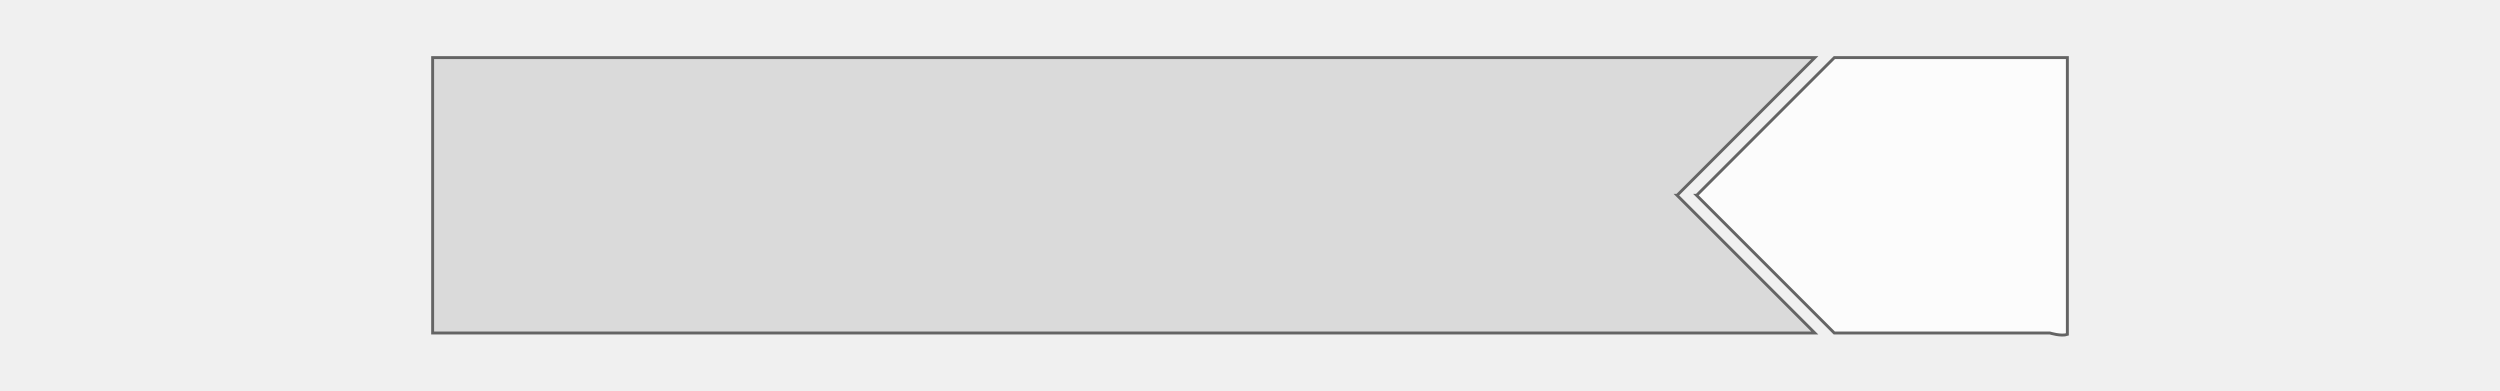
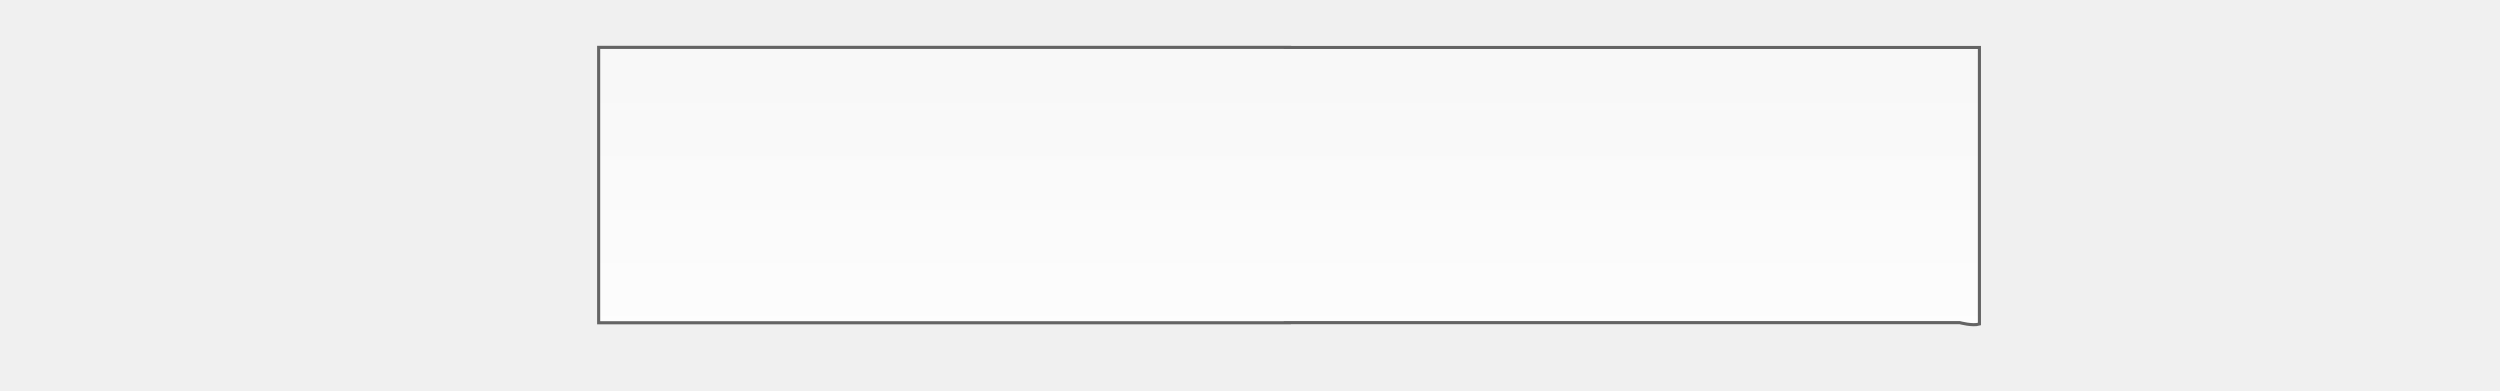
- <svg xmlns="http://www.w3.org/2000/svg" width="512" height="80" viewBox="0 0 512 80" id="svg4370" version="1.1">
-   <defs id="defs4372" />
+ <svg xmlns="http://www.w3.org/2000/svg" xmlns:xlink="http://www.w3.org/1999/xlink" width="512" height="80" viewBox="0 0 512 80" id="svg4370" version="1.1">
+   <defs id="defs4372">
+     <linearGradient id="linearGradient5335">
+       <stop style="stop-color:#ffffff;stop-opacity:0.845" offset="0" id="stop5337" />
+       <stop style="stop-color:#ffffff;stop-opacity:0.494" offset="1" id="stop5339" />
+     </linearGradient>
+     <linearGradient xlink:href="#linearGradient5335" id="linearGradient5341" x1="251.513" y1="66.698" x2="251.513" y2="9.114" gradientUnits="userSpaceOnUse" />
+   </defs>
  <g id="layer1" transform="translate(0,-972.3622)" style="display:inline">
-     <path style="color:#000000;clip-rule:nonzero;display:inline;overflow:visible;visibility:visible;opacity:1;isolation:auto;mix-blend-mode:normal;color-interpolation:sRGB;color-interpolation-filters:linearRGB;solid-color:#000000;solid-opacity:1;fill:#d3d3d3;fill-opacity:0.744;fill-rule:evenodd;stroke:#646464;stroke-width:0.6;stroke-linecap:butt;stroke-linejoin:miter;stroke-miterlimit:4;stroke-dasharray:none;stroke-dashoffset:0;stroke-opacity:1;marker:none;color-rendering:auto;image-rendering:auto;shape-rendering:auto;text-rendering:auto;enable-background:accumulate" d="m 88.604,984.161 0,56.402 4.684,0 c 25.189,9e-4 207.518,10e-5 278.381,0 l -28.201,-28.201 0.01,0 28.201,-28.201 -278.391,0 z" id="rect4138-5-7-5" />
-     <path style="color:#000000;clip-rule:nonzero;display:inline;overflow:visible;visibility:visible;opacity:1;isolation:auto;mix-blend-mode:normal;color-interpolation:sRGB;color-interpolation-filters:linearRGB;solid-color:#000000;solid-opacity:1;fill:#ffffff;fill-opacity:0.815;fill-rule:evenodd;stroke:#646464;stroke-width:0.6;stroke-linecap:butt;stroke-linejoin:miter;stroke-miterlimit:4;stroke-dasharray:none;stroke-dashoffset:0;stroke-opacity:1;marker:none;color-rendering:auto;image-rendering:auto;shape-rendering:auto;text-rendering:auto;enable-background:accumulate" d="m 375.678,984.161 -28.201,28.201 -0.01,0 28.201,28.201 44.154,0 c 0,0 2.326,0.715 3.574,0.285 l 0,-56.687 -3.574,0 z" id="rect4138-5-7-5-8" />
+     <path style="color:#000000;clip-rule:nonzero;display:inline;overflow:visible;visibility:visible;opacity:1;isolation:auto;mix-blend-mode:normal;color-interpolation:sRGB;color-interpolation-filters:linearRGB;solid-color:#000000;solid-opacity:1;fill:url(#linearGradient5341);fill-opacity:1;fill-rule:evenodd;stroke:#646464;stroke-width:0.637;stroke-linecap:butt;stroke-linejoin:miter;stroke-miterlimit:4;stroke-dasharray:none;stroke-dashoffset:0;stroke-opacity:1;marker:none;color-rendering:auto;image-rendering:auto;shape-rendering:auto;text-rendering:auto;enable-background:accumulate;filter-blend-mode:normal;filter-gaussianBlur-deviation:0" d="M 122.604 9.699 L 122.604 66.102 L 127.287 66.102 C 152.476 66.102 192.805 66.102 263.668 66.102 L 263.643 66.076 L 401.355 66.076 C 401.355 66.076 403.978 66.791 405.385 66.361 L 405.385 9.723 L 401.355 9.723 L 263.654 9.723 L 263.678 9.699 L 127.287 9.699 L 122.604 9.699 z " transform="translate(0,972.3622)" id="rect4138-5-7-5" />
  </g>
  <g id="layer2" style="display:none">
    <path style="color:#000000;clip-rule:nonzero;display:inline;overflow:visible;visibility:visible;opacity:1;isolation:auto;mix-blend-mode:normal;color-interpolation:sRGB;color-interpolation-filters:linearRGB;solid-color:#000000;solid-opacity:1;fill:#ffffff;fill-opacity:0.821;fill-rule:evenodd;stroke:#bc0000;stroke-width:1.9;stroke-linecap:butt;stroke-linejoin:miter;stroke-miterlimit:4;stroke-dasharray:none;stroke-dashoffset:0;stroke-opacity:1;marker:none;color-rendering:auto;image-rendering:auto;shape-rendering:auto;text-rendering:auto;enable-background:accumulate" d="M 394.124,11.799 365.922,40 l -0.01,0 28.201,28.201 c 9.109,0 37.386,0 40.154,0 1.181,0 4.156,0 5.439,0 L 467.909,40 439.696,11.799 l -5.428,0 -40.145,0 z" id="rect4138-5-7-5-8-8" />
  </g>
</svg>
